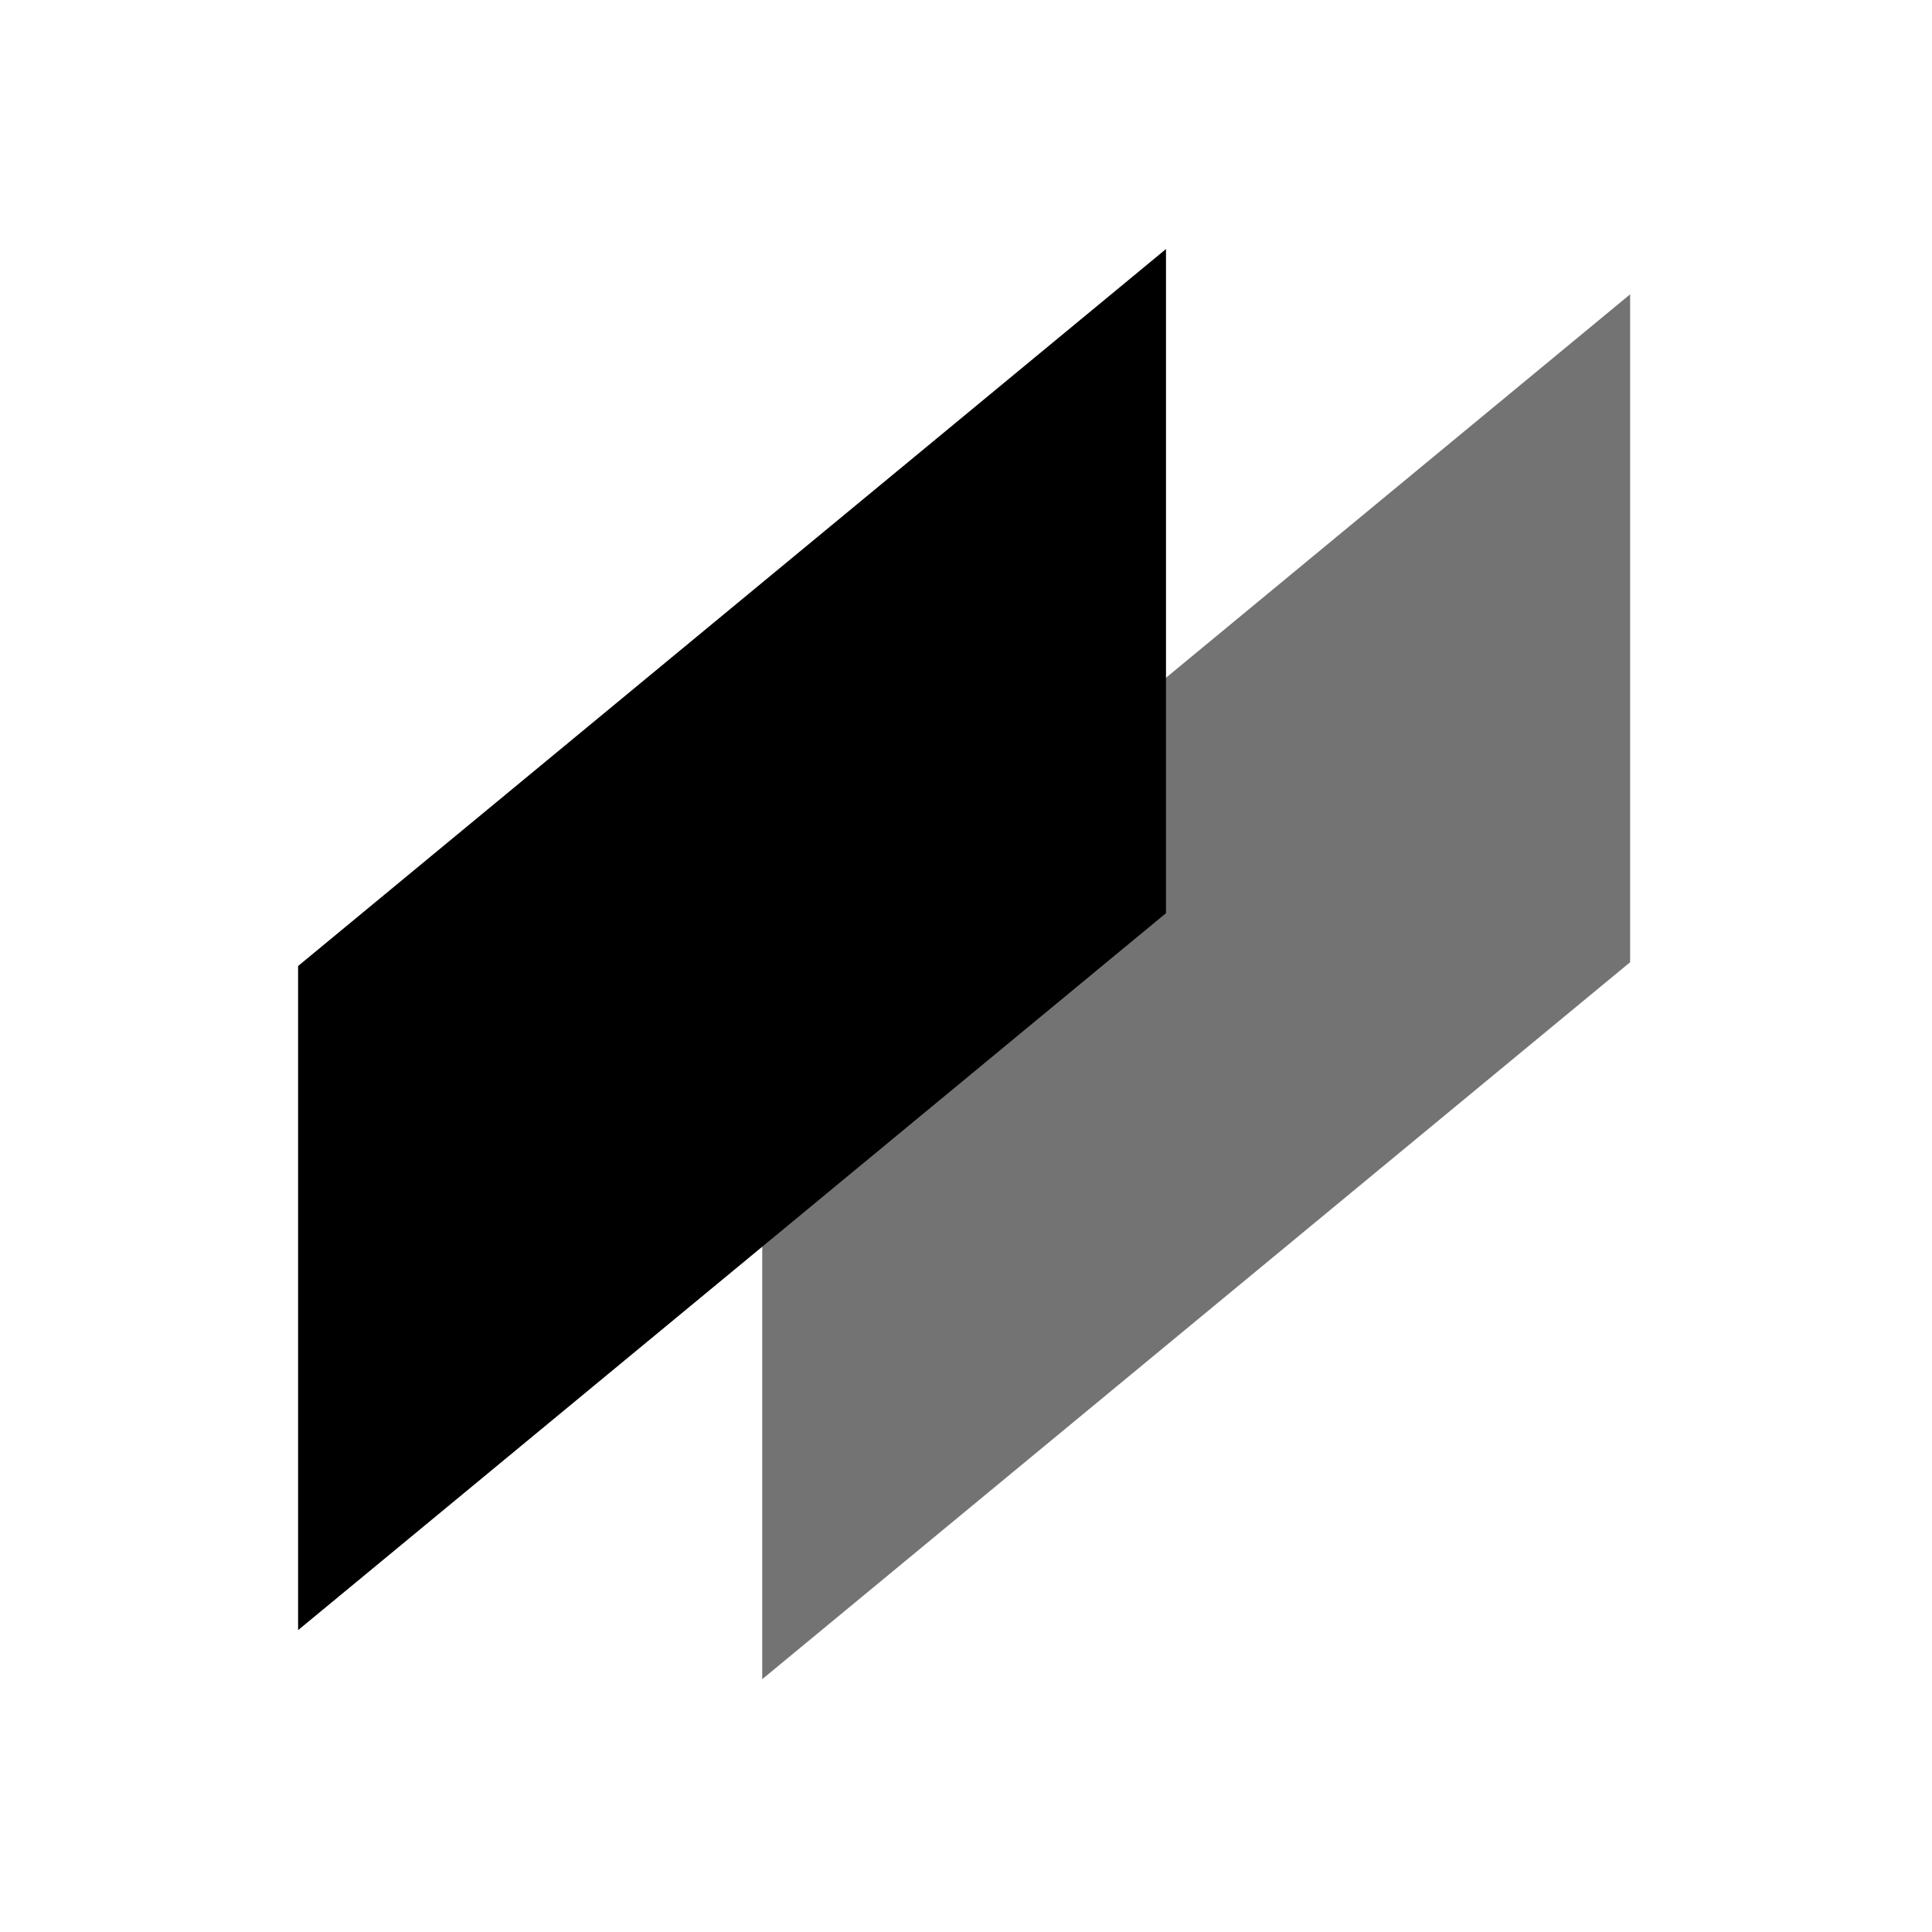
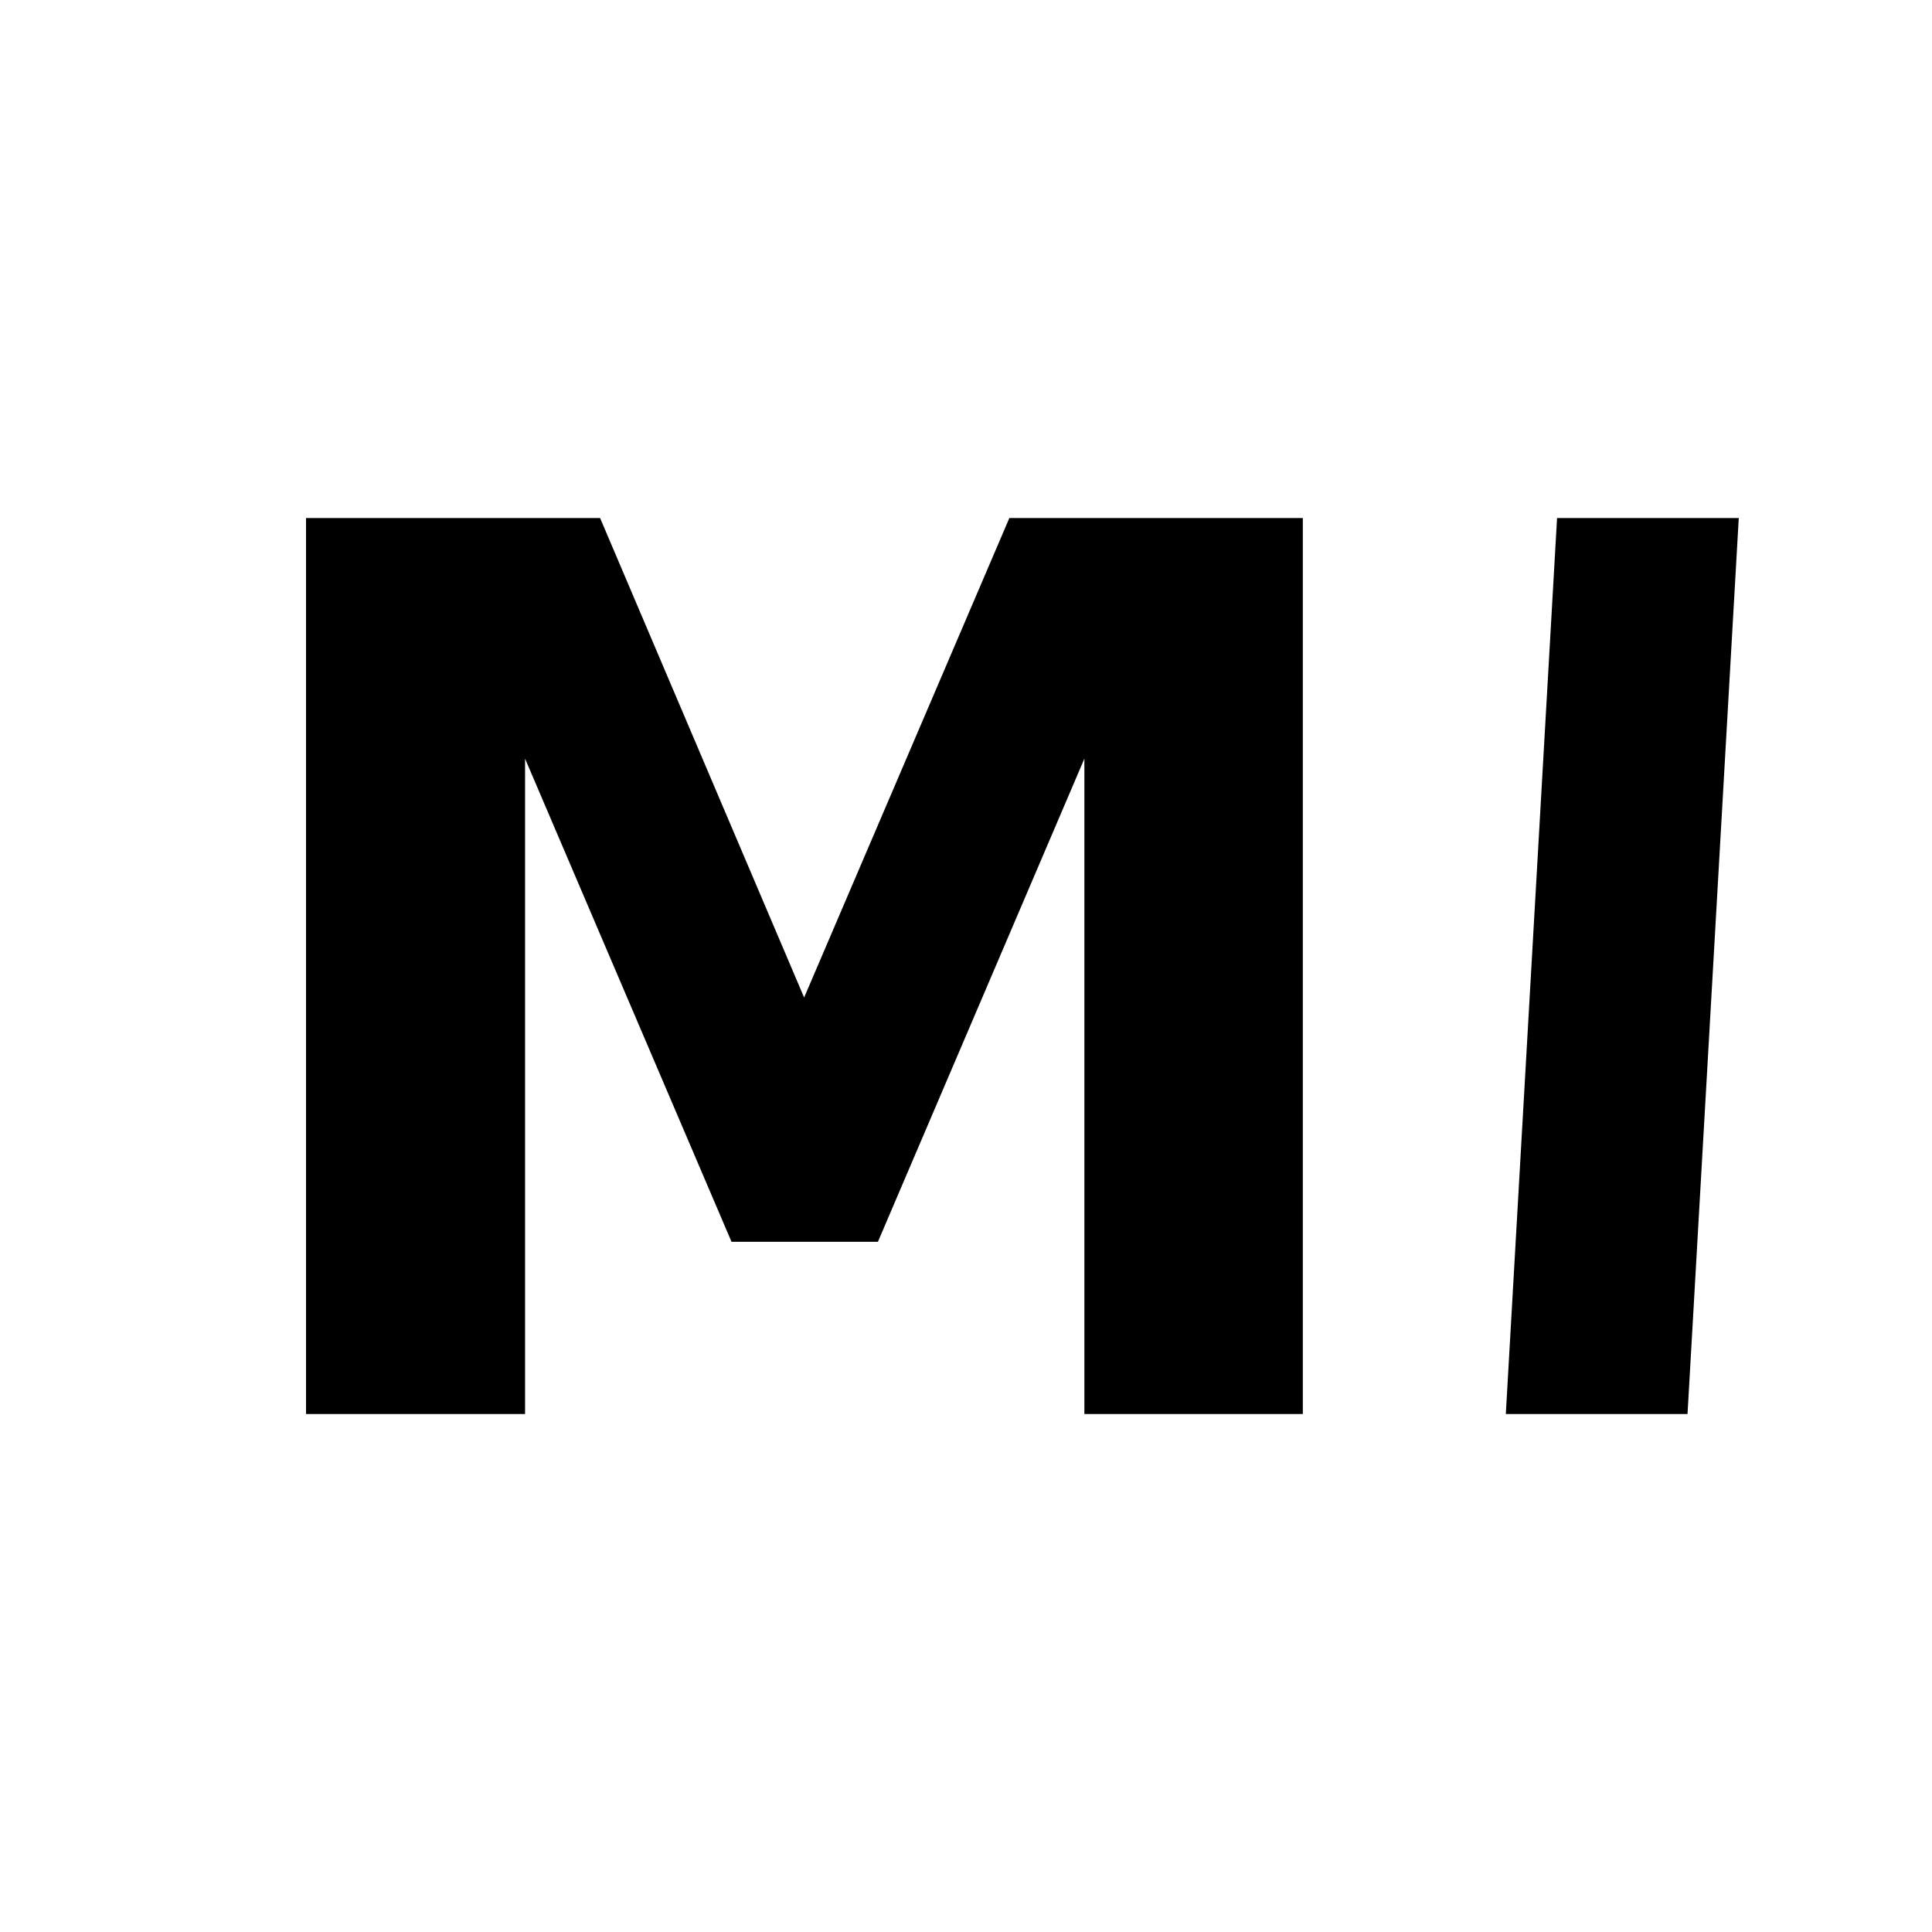
- <svg xmlns="http://www.w3.org/2000/svg" viewBox="0 0 512 512" width="512" height="512">
-   <path d="M79 256L309 66V242L79 432V256Z" fill="#000000" />
-   <path d="M202 268L432 78V255L202 445V268Z" fill="#000000" fill-opacity="0.55" />
+ <svg xmlns="http://www.w3.org/2000/svg" viewBox="0 0 79 79">
+   <g transform="translate(7.900 21.182) scale(0.366369)">
+     <path class="sui-brandmark__a" fill="#000000" d="M12.592 -1.4210854715202004e-14H45.412L68.185 53.516L91.092 -1.4210854715202004e-14H123.845V100.0H99.464V26.859L76.423 80.777H60.08L37.04 26.859V100.0H12.592Z" />
+     <path class="sui-brandmark__b" fill="#000000" d="M146.50 100.00 L166.78 100.00 L172.50 0 L152.22 0 Z" />
+   </g>
</svg>
